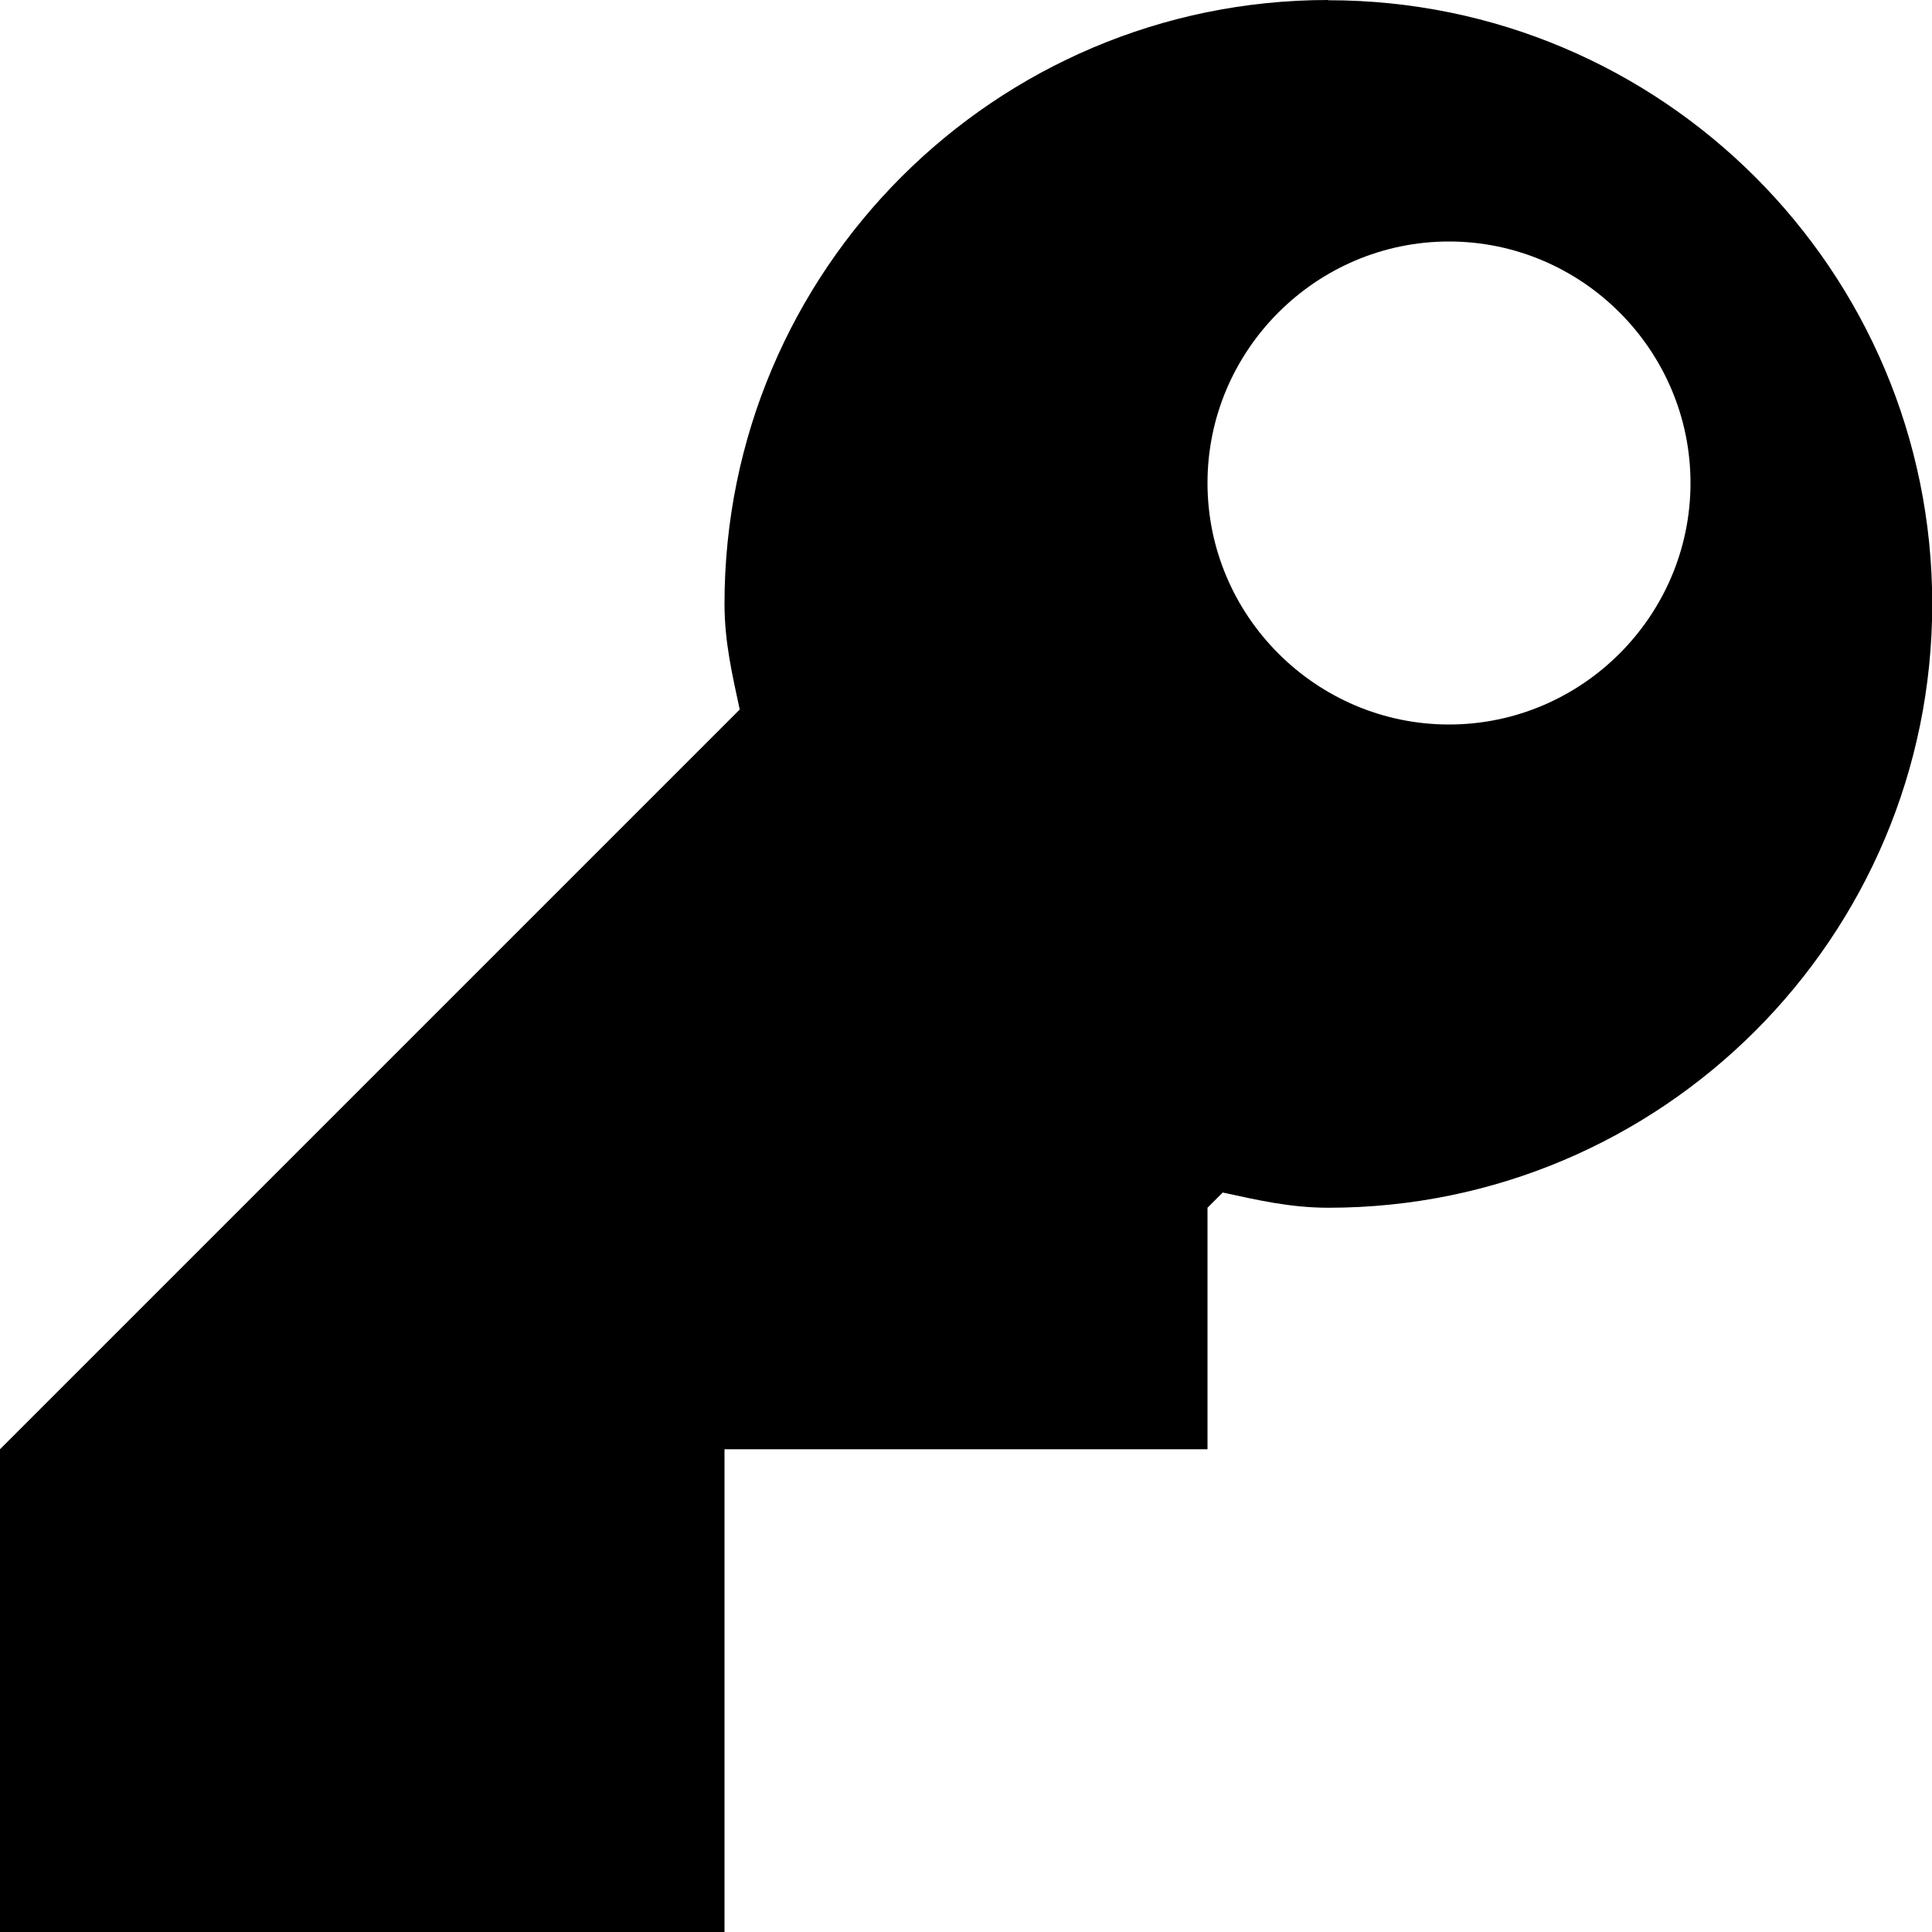
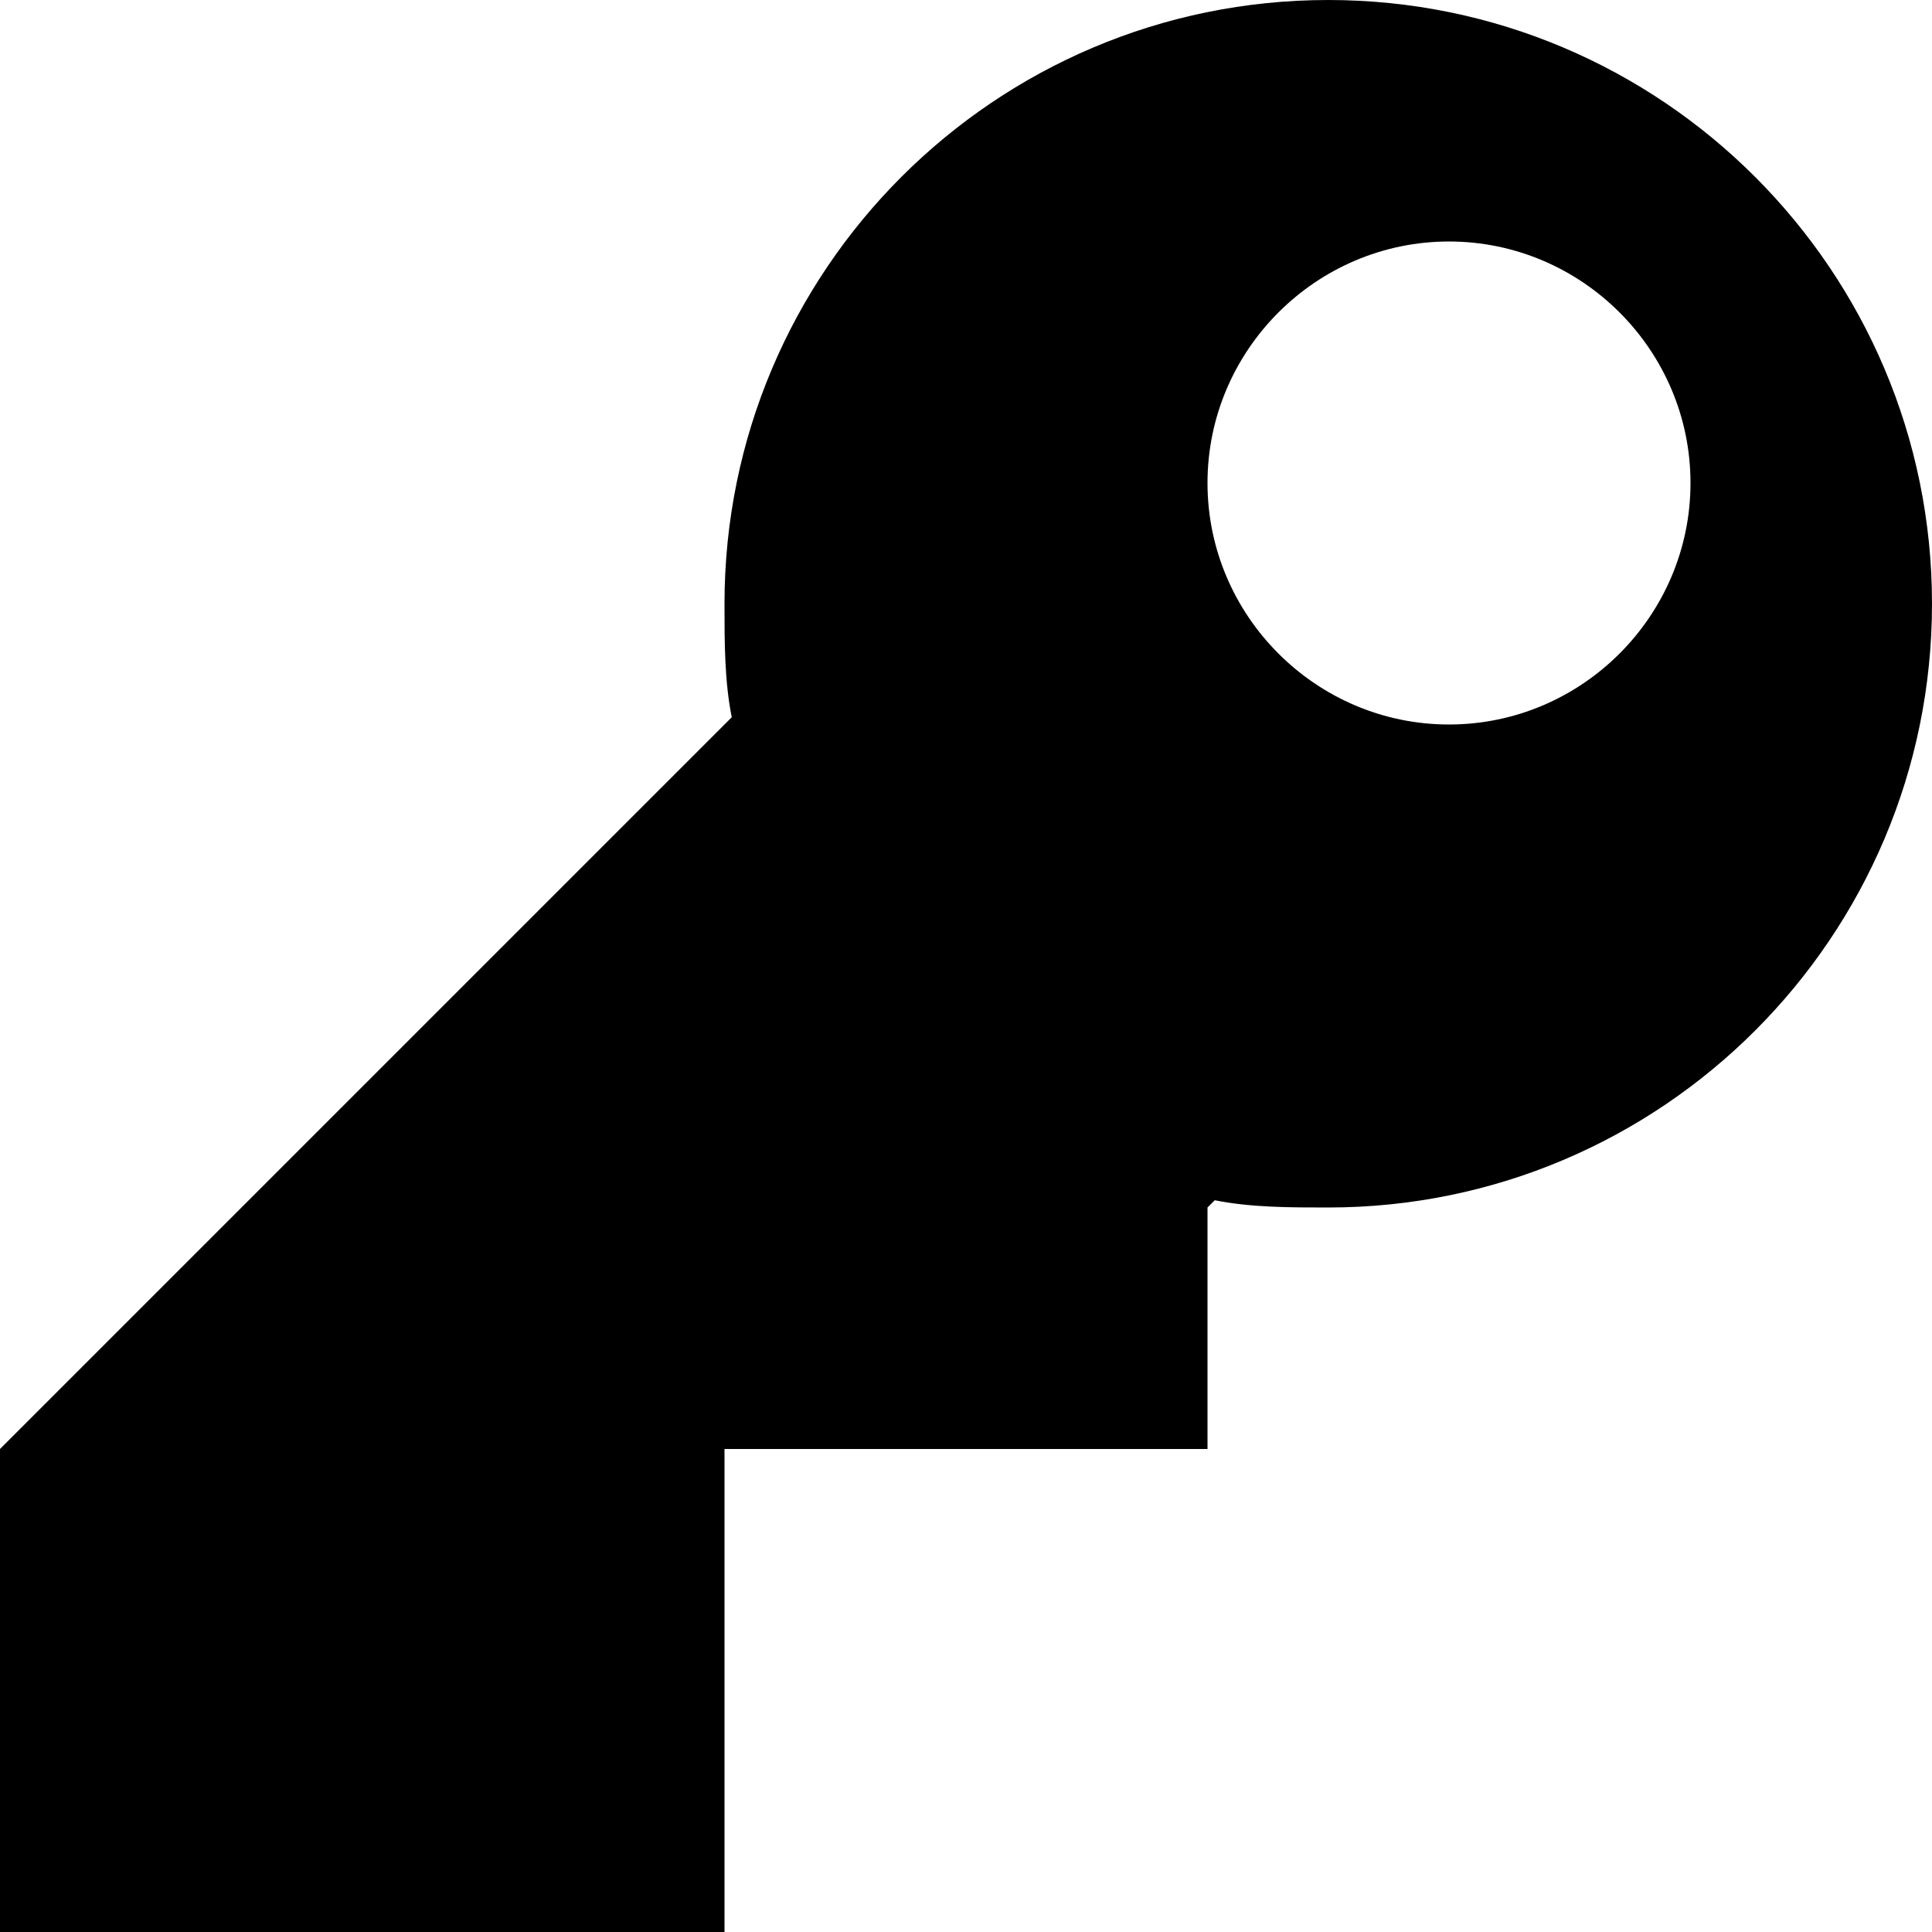
<svg xmlns="http://www.w3.org/2000/svg" width="8" height="8" viewBox="0 0 8 8">
-   <path d="M5.5 0c-1.38 0-2.5 1.12-2.5 2.5 0 .16.033.297.063.438l-3.063 3.063v2h3v-2h2v-1l.063-.063c.14.03.277.063.438.063 1.38 0 2.5-1.12 2.5-2.5s-1.12-2.5-2.5-2.5zm.5 1c.55 0 1 .45 1 1s-.45 1-1 1-1-.45-1-1 .45-1 1-1z" />
+   <path d="M5.5 0c-1.38 0-2.5 1.12-2.5 2.5 0 .16 0 .32.03.47l-3.03 3.03v2h3v-2h2v-1l.03-.03c.15.03.31.03.47.03 1.38 0 2.5-1.12 2.5-2.5s-1.12-2.5-2.5-2.5zm.5 1c.55 0 1 .45 1 1s-.45 1-1 1-1-.45-1-1 .45-1 1-1z" />
</svg>
